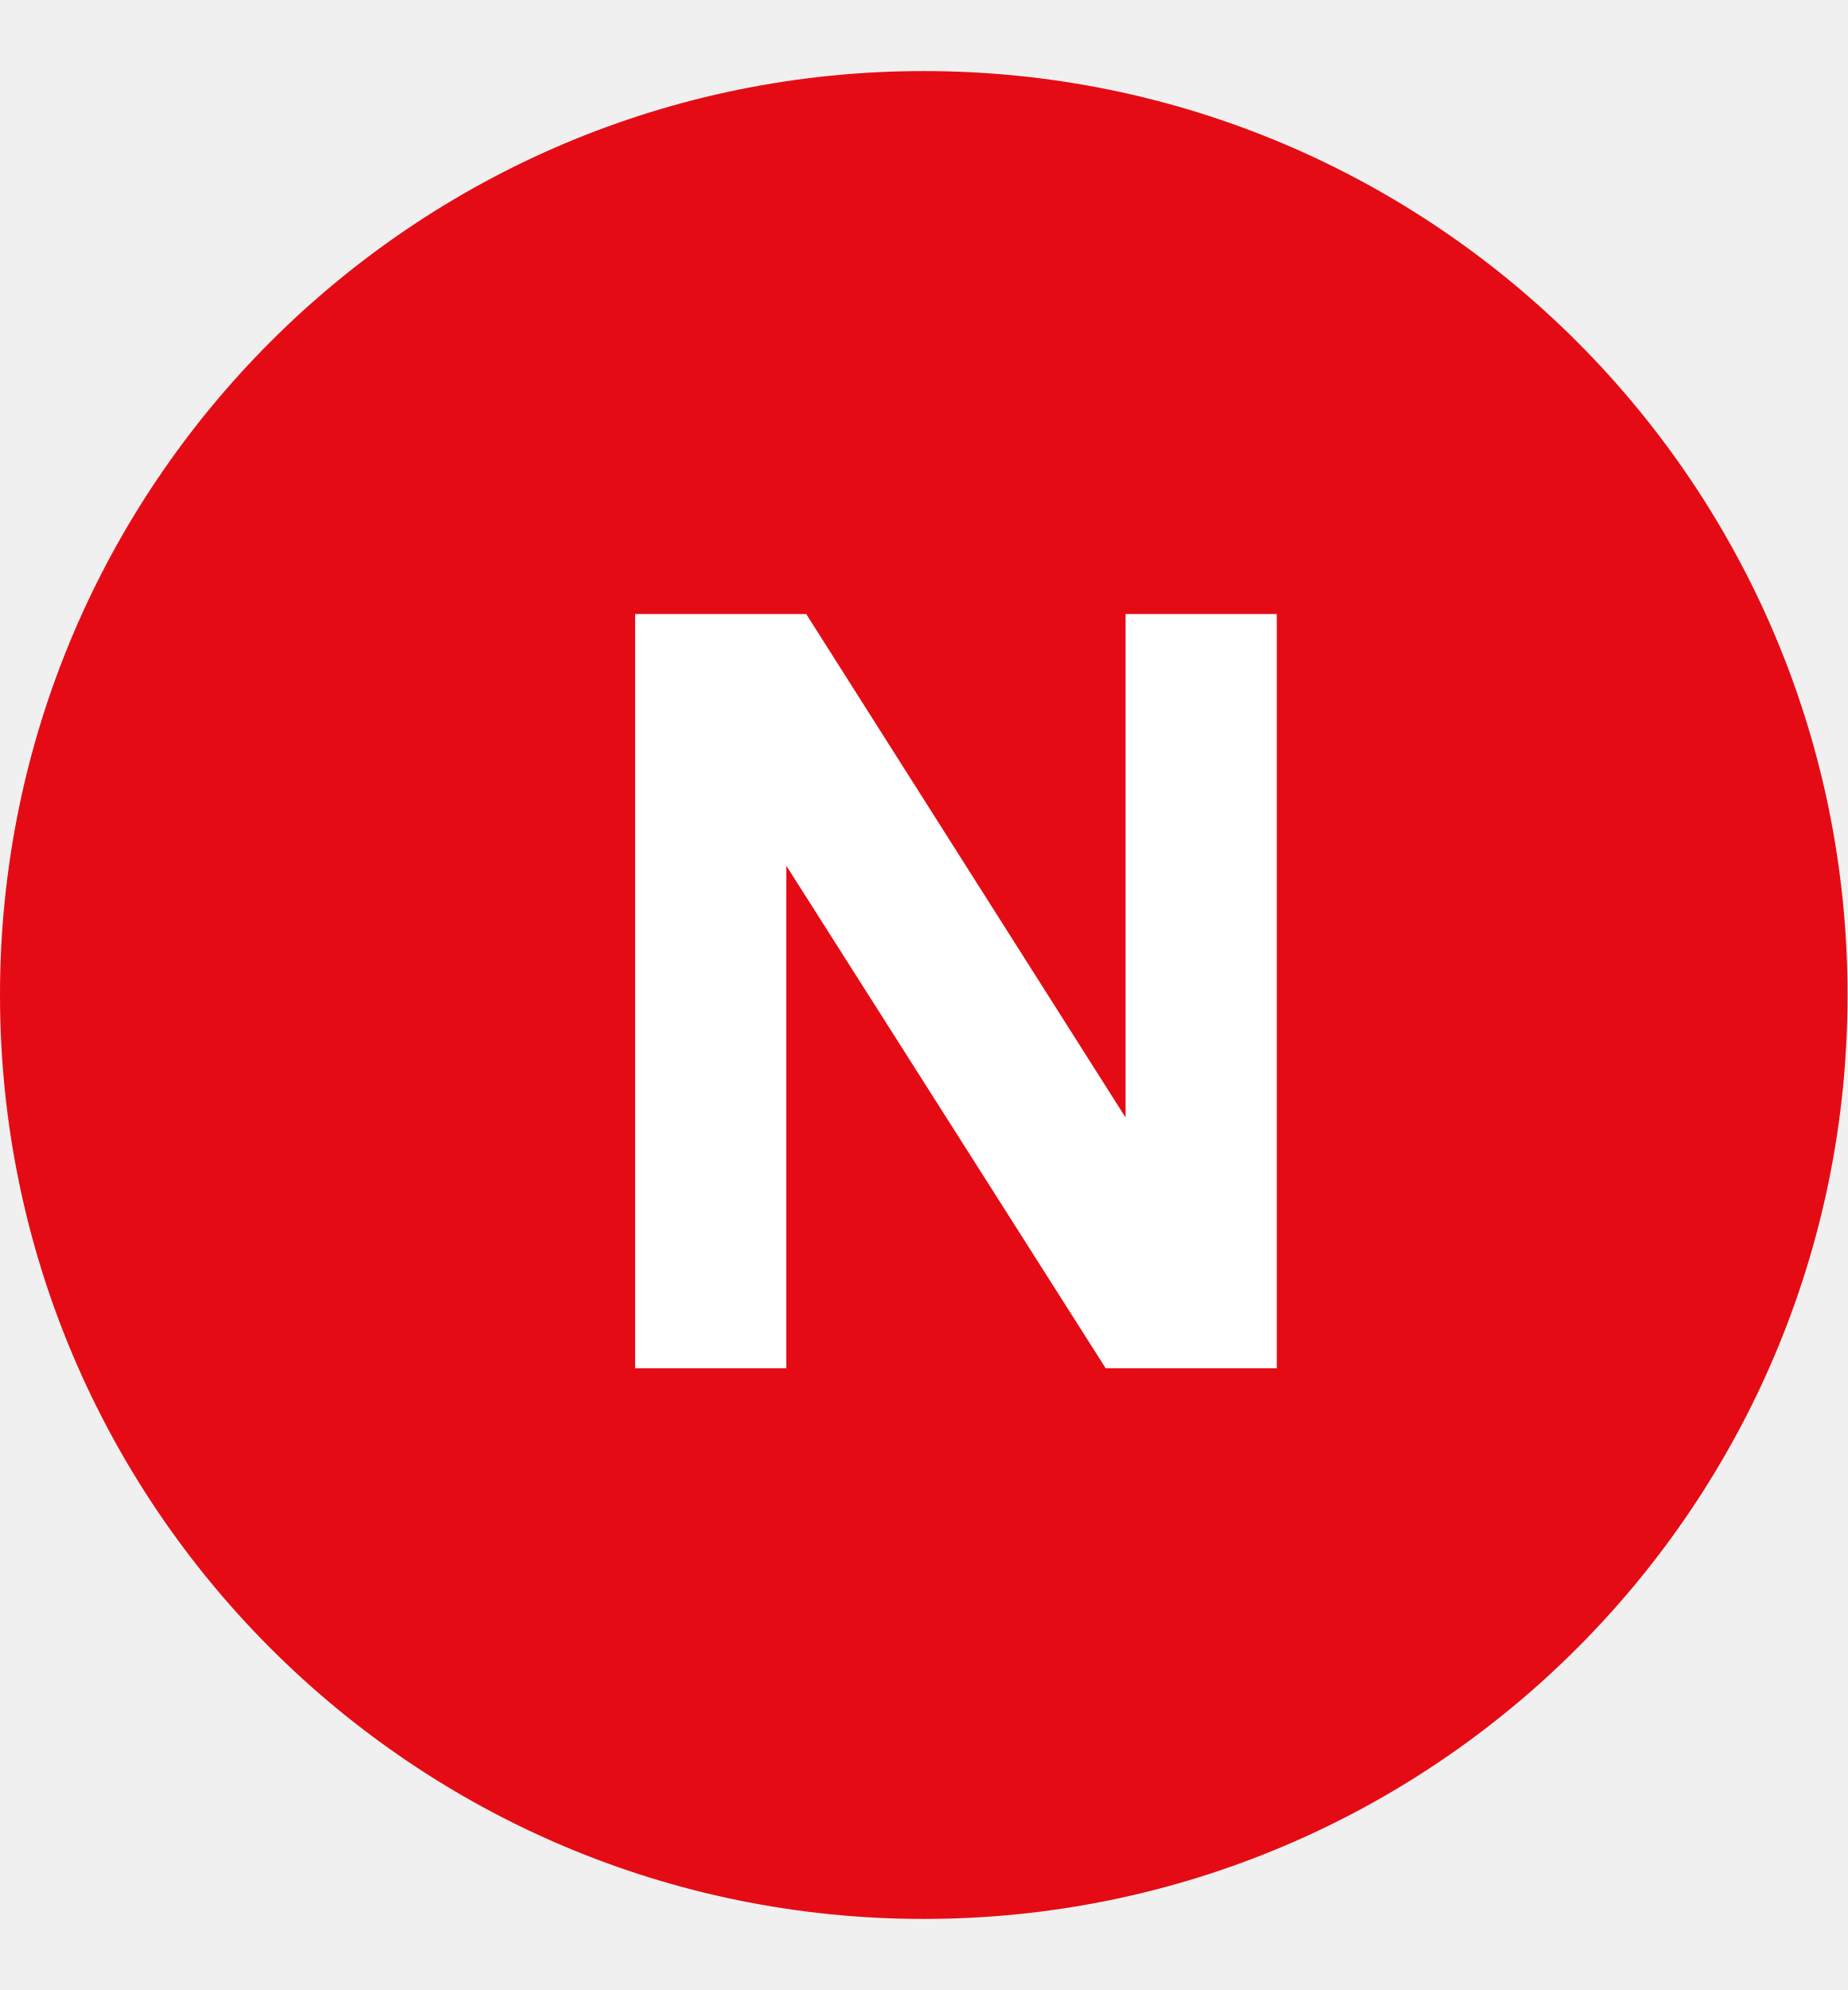
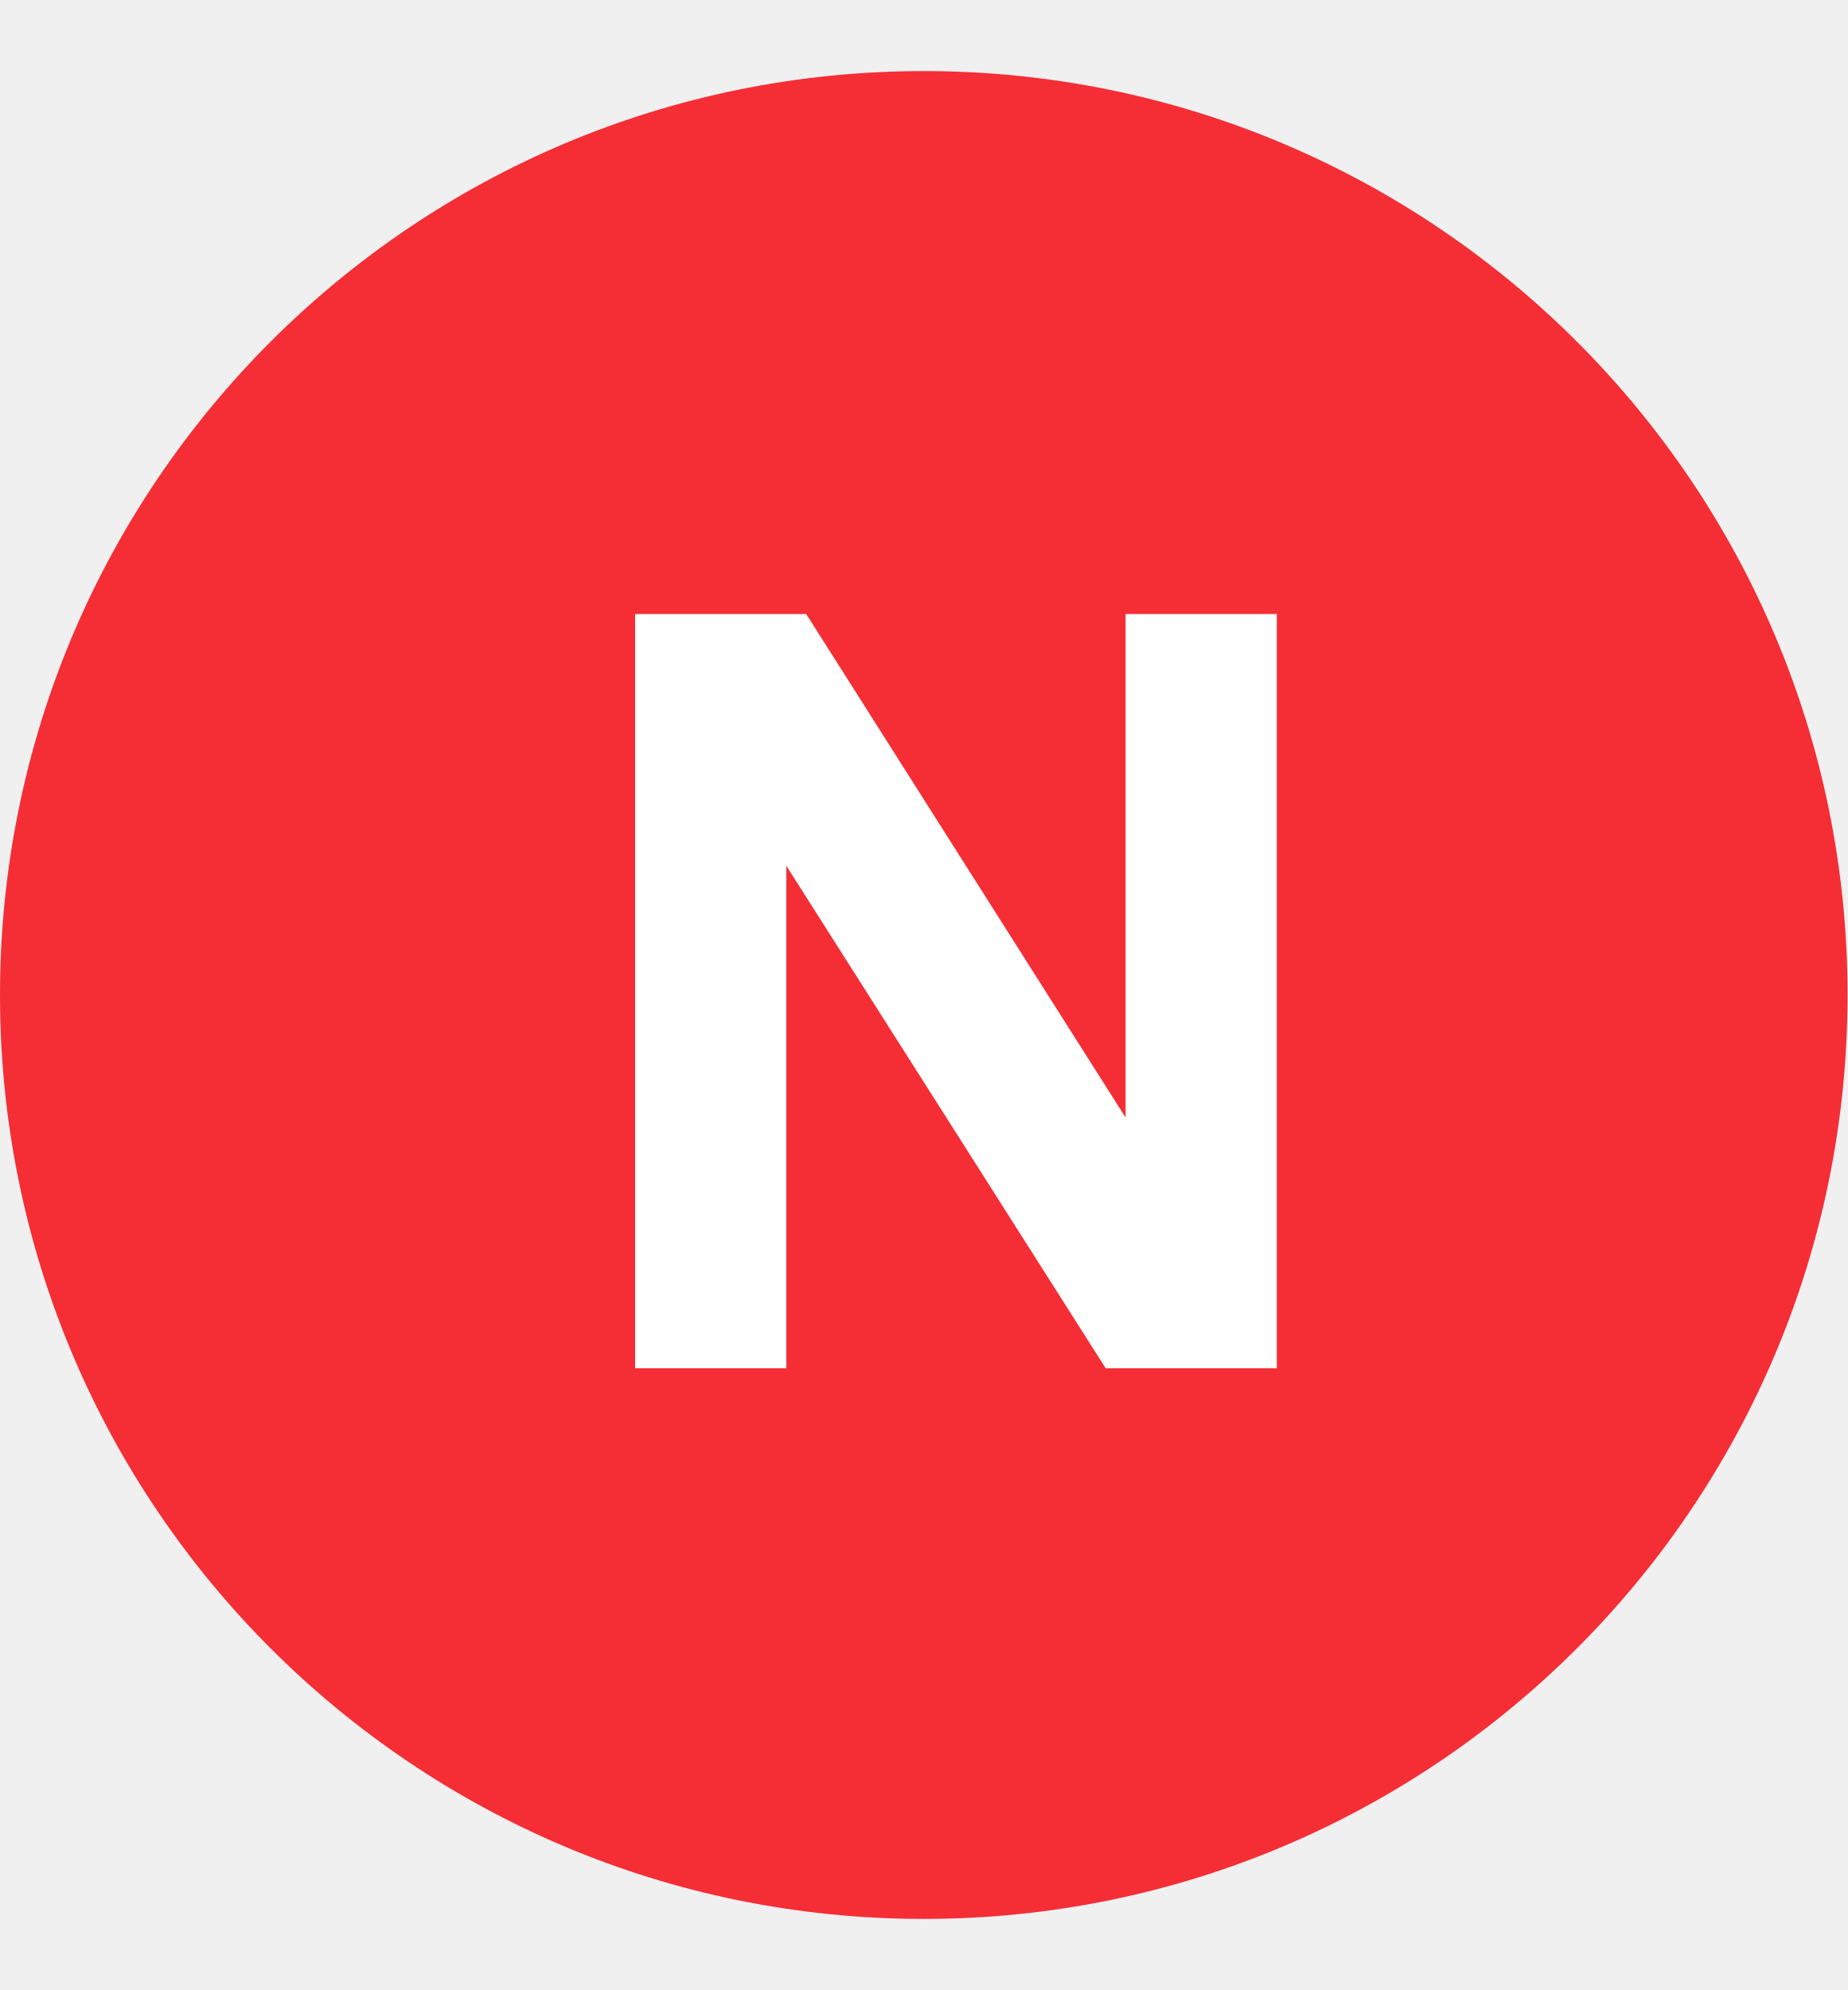
<svg xmlns="http://www.w3.org/2000/svg" width="13" height="14" viewBox="0 0 13 14" fill="none">
-   <rect y="0.5" width="13" height="13" rx="6.5" fill="#E50B14" />
+   <rect y="0.5" width="13" height="13" rx="6.5" fill="#f52e36" />
  <path d="M8.984 4.32V9.626H7.78L5.533 6.091V9.626H4.469V4.32H5.673L7.92 7.862V4.32H8.984Z" fill="white" />
</svg>
